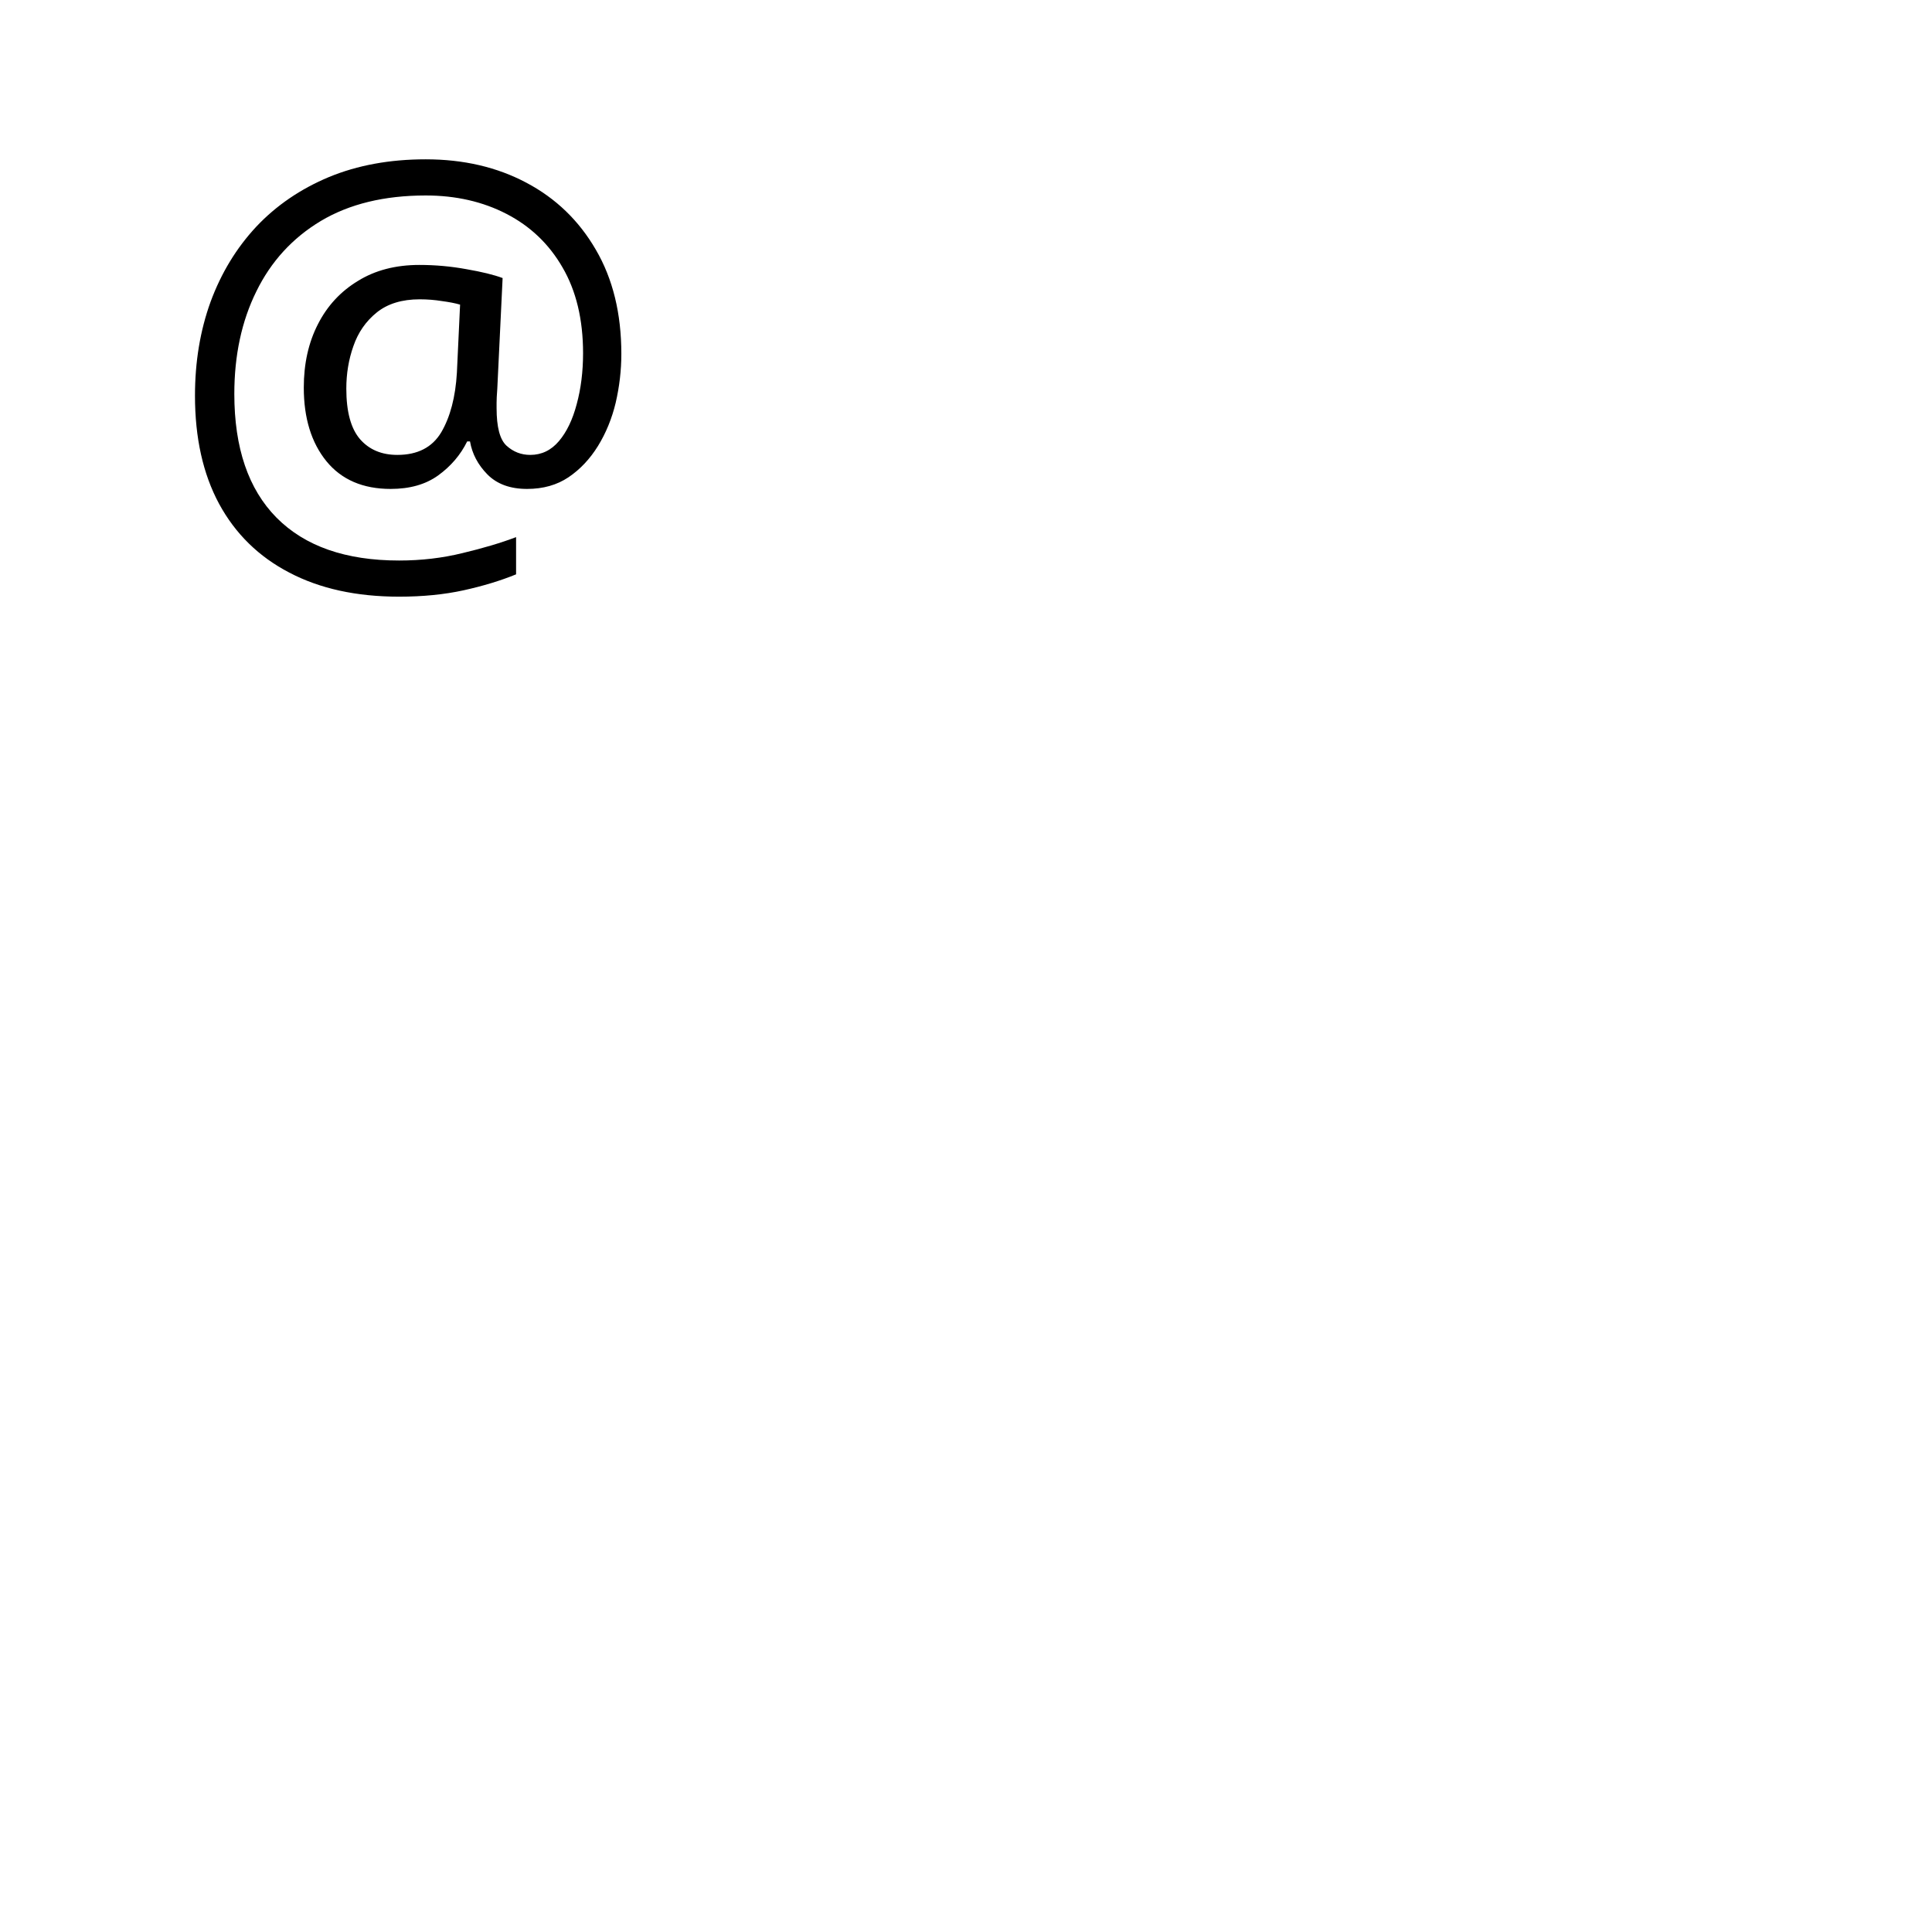
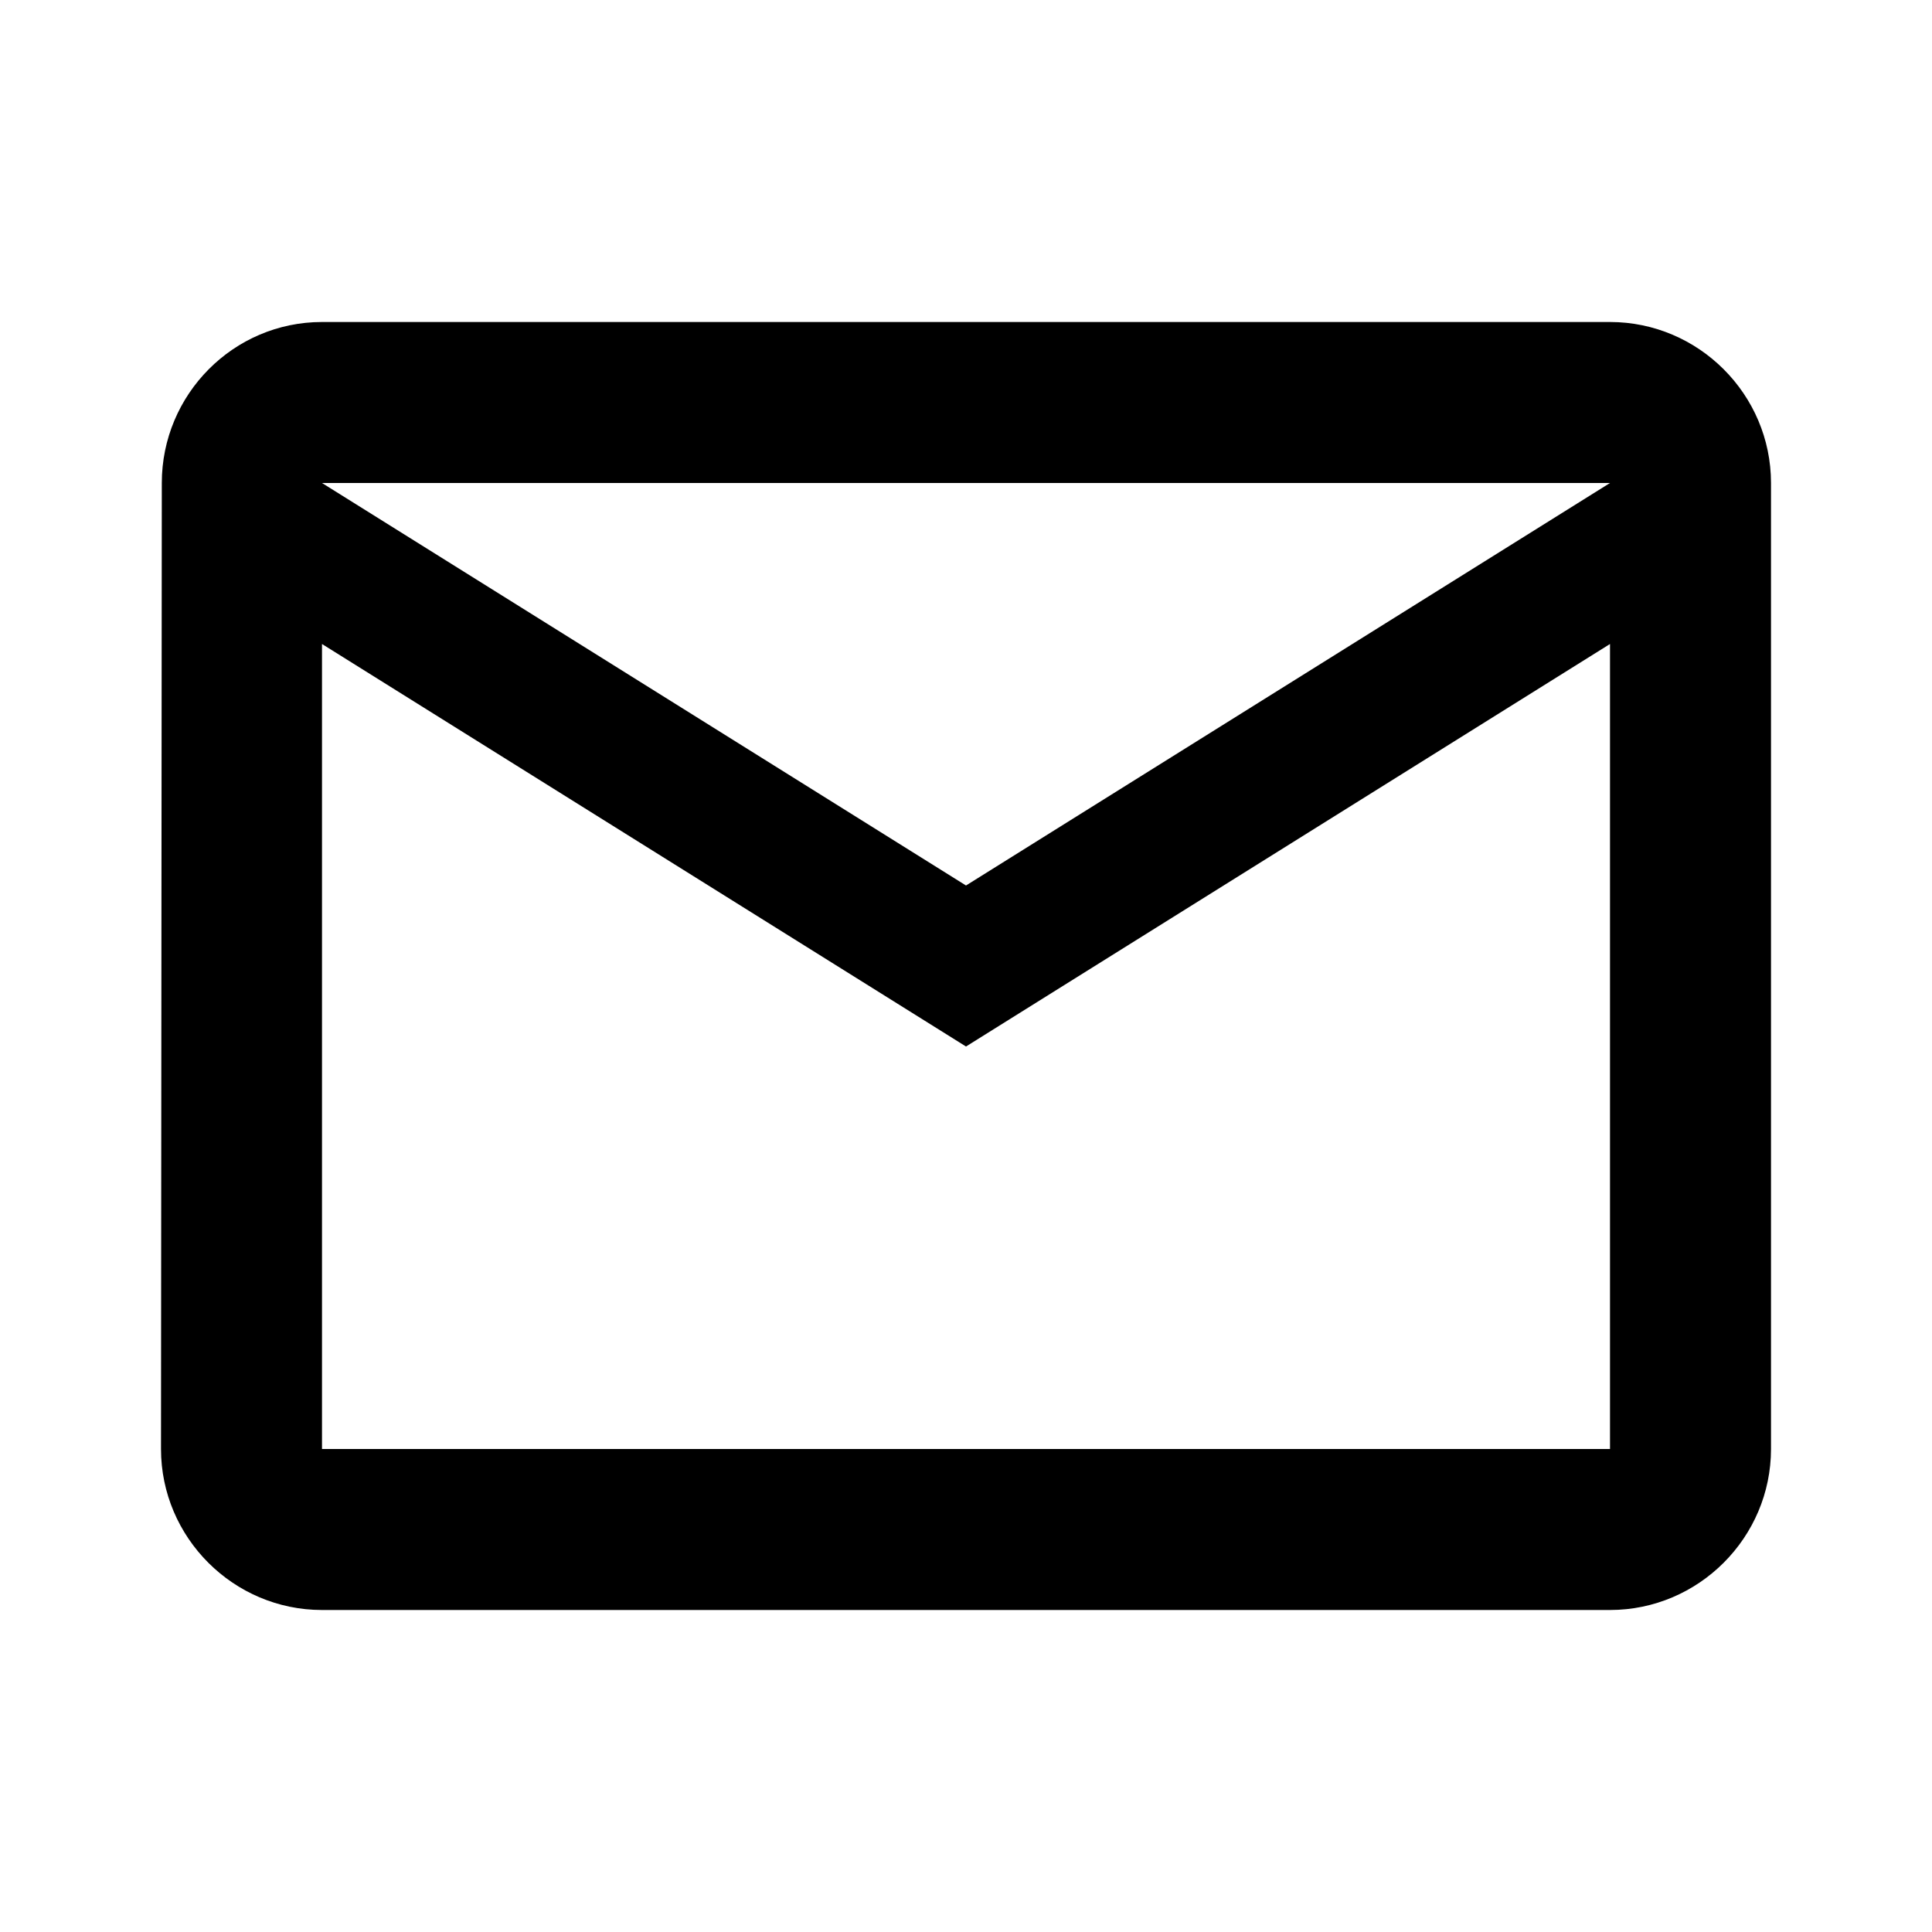
- <svg xmlns="http://www.w3.org/2000/svg" width="1400" height="1400" viewBox="0 0 512 512" style="enable-background:new 0 0 512 512;" xml:space="preserve" x="0px" y="0px">
-   <g id="imagebot_2">
-     <text transform="translate(-60 -6) matrix(6.01112 0 0 6.01112 -402.889 -149.3)" xml:space="preserve" text-anchor="middle" font-family="Fantasy" font-size="24" id="imagebot_6" y="50" x="95" stroke-linecap="round" stroke-linejoin="round" stroke-width="1" stroke="none">@</text>
-   </g>
+ <svg xmlns="http://www.w3.org/2000/svg" height="24" viewBox="0 0 24 24" width="24">
+   <path d="M0 0h24v24H0z" fill="none" />
+   <path d="M20 4H4c-1.1 0-1.99.9-1.99 2L2 18c0 1.1.9 2 2 2h16c1.1 0 2-.9 2-2V6c0-1.1-.9-2-2-2zm0 14H4V8l8 5 8-5v10zm-8-7L4 6h16l-8 5z" />
</svg>
